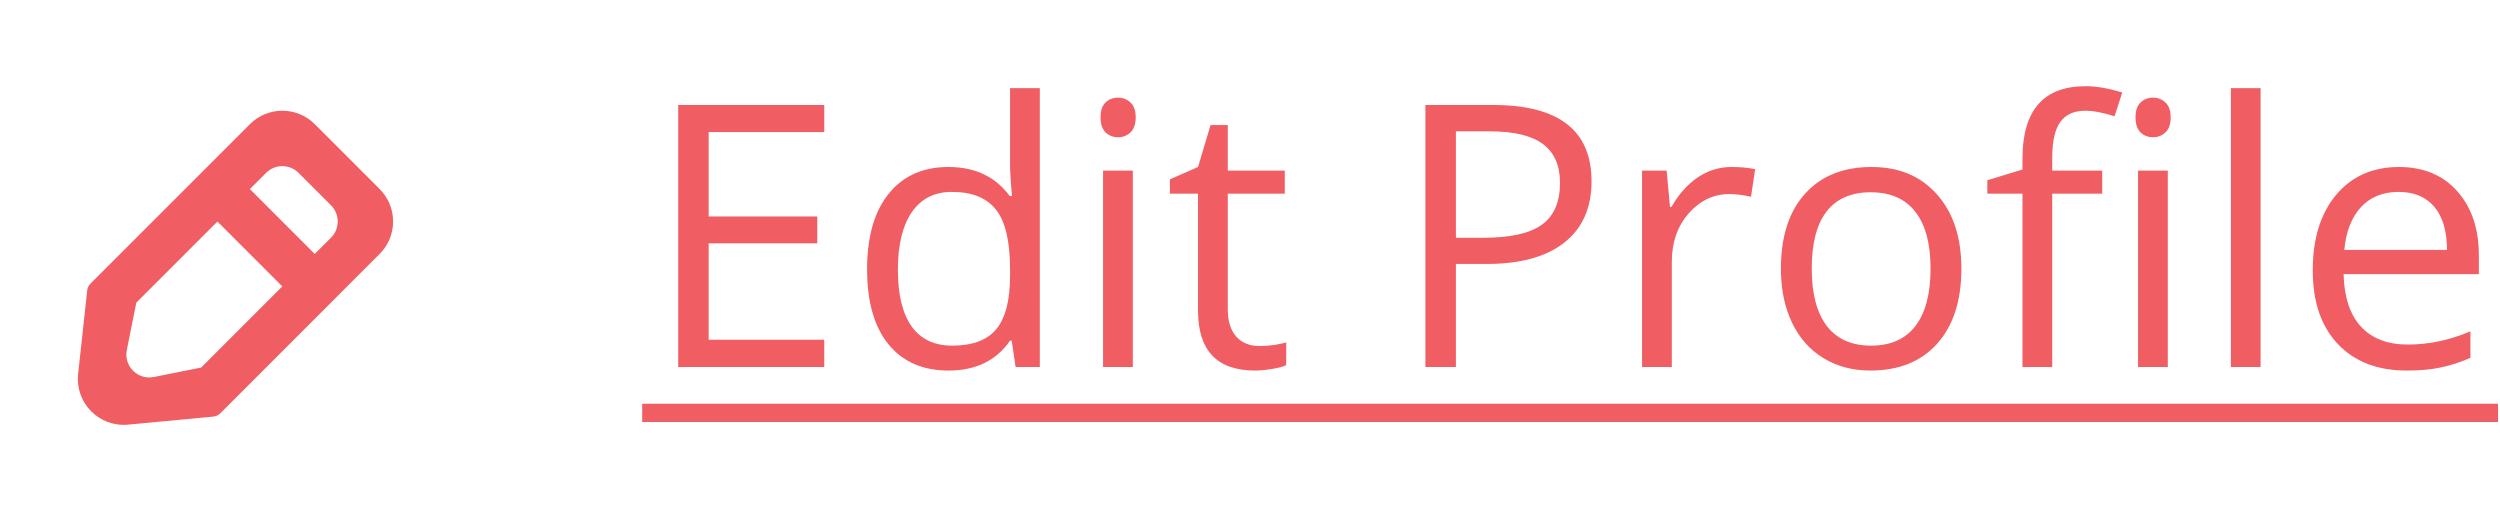
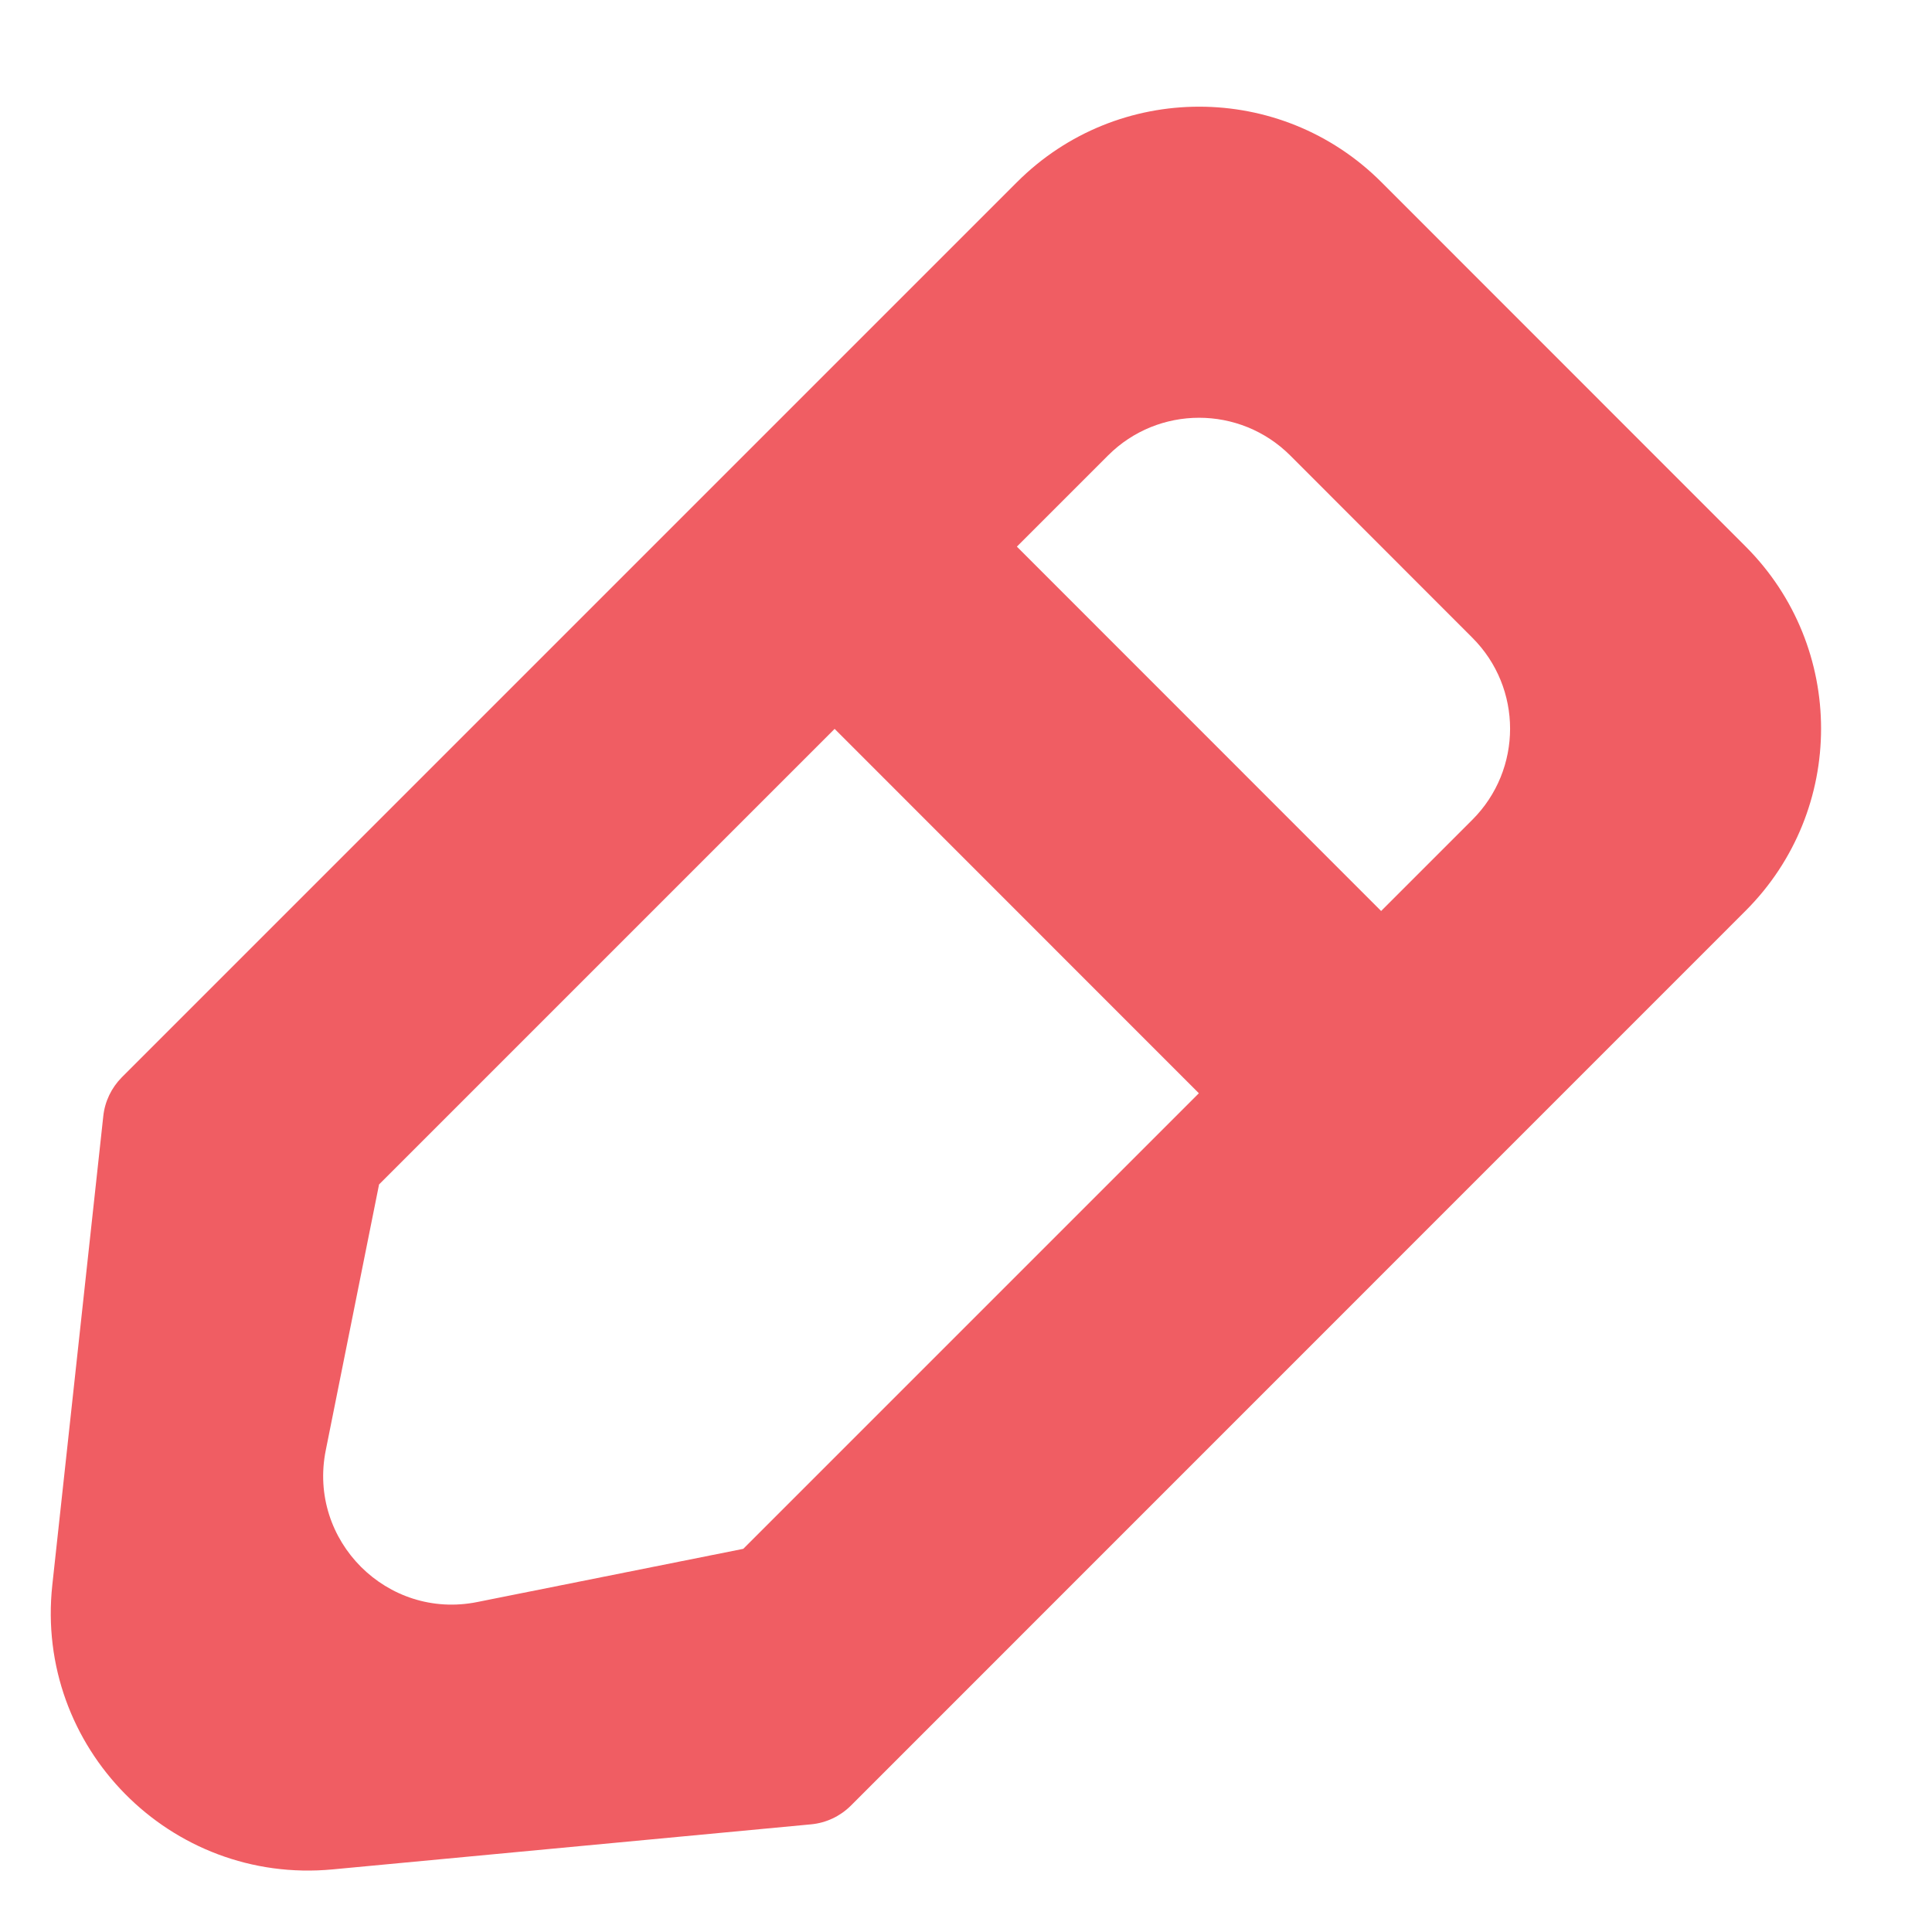
- <svg xmlns="http://www.w3.org/2000/svg" width="109" height="22" viewBox="0 0 109 22" fill="none">
-   <path fill-rule="evenodd" clip-rule="evenodd" d="M10.896 5.414C11.677 4.633 12.944 4.633 13.725 5.414L16.553 8.243C17.334 9.024 17.334 10.29 16.553 11.071L9.605 18.02C9.522 18.102 9.414 18.153 9.298 18.164L5.582 18.514C4.322 18.633 3.27 17.566 3.406 16.307L3.802 12.665C3.814 12.552 3.865 12.446 3.945 12.365L10.896 5.414ZM11.603 7.536C11.993 7.146 12.626 7.146 13.017 7.536L14.431 8.951C14.822 9.341 14.822 9.974 14.431 10.365L13.723 11.073L10.895 8.244L11.603 7.536ZM9.48 9.659L5.943 13.196L5.529 15.261C5.389 15.961 6.006 16.579 6.706 16.438L8.771 16.025L12.308 12.488L9.48 9.659Z" fill="#F05D63" />
-   <path d="M35.938 16H29.57V4.578H35.938V5.758H30.898V9.438H35.633V10.609H30.898V14.812H35.938V16ZM44.109 14.852H44.039C43.44 15.721 42.544 16.156 41.352 16.156C40.232 16.156 39.359 15.773 38.734 15.008C38.115 14.242 37.805 13.154 37.805 11.742C37.805 10.331 38.117 9.234 38.742 8.453C39.367 7.672 40.237 7.281 41.352 7.281C42.513 7.281 43.404 7.703 44.023 8.547H44.125L44.07 7.93L44.039 7.328V3.844H45.336V16H44.281L44.109 14.852ZM41.516 15.07C42.401 15.07 43.042 14.831 43.438 14.352C43.839 13.867 44.039 13.088 44.039 12.016V11.742C44.039 10.529 43.836 9.664 43.43 9.148C43.029 8.628 42.385 8.367 41.5 8.367C40.74 8.367 40.156 8.664 39.75 9.258C39.349 9.846 39.148 10.68 39.148 11.758C39.148 12.852 39.349 13.677 39.75 14.234C40.151 14.792 40.74 15.07 41.516 15.07ZM49.391 16H48.094V7.438H49.391V16ZM47.984 5.117C47.984 4.82 48.057 4.604 48.203 4.469C48.349 4.328 48.531 4.258 48.75 4.258C48.958 4.258 49.138 4.328 49.289 4.469C49.44 4.609 49.516 4.826 49.516 5.117C49.516 5.409 49.44 5.628 49.289 5.773C49.138 5.914 48.958 5.984 48.75 5.984C48.531 5.984 48.349 5.914 48.203 5.773C48.057 5.628 47.984 5.409 47.984 5.117ZM54.906 15.086C55.135 15.086 55.357 15.07 55.57 15.039C55.784 15.003 55.953 14.966 56.078 14.93V15.922C55.938 15.99 55.729 16.044 55.453 16.086C55.182 16.133 54.938 16.156 54.719 16.156C53.062 16.156 52.234 15.284 52.234 13.539V8.445H51.008V7.82L52.234 7.281L52.781 5.453H53.531V7.438H56.016V8.445H53.531V13.484C53.531 14 53.654 14.396 53.898 14.672C54.143 14.948 54.479 15.086 54.906 15.086ZM69.391 7.906C69.391 9.062 68.995 9.953 68.203 10.578C67.417 11.198 66.289 11.508 64.82 11.508H63.477V16H62.148V4.578H65.109C67.963 4.578 69.391 5.688 69.391 7.906ZM63.477 10.367H64.672C65.849 10.367 66.701 10.177 67.227 9.797C67.753 9.417 68.016 8.807 68.016 7.969C68.016 7.214 67.768 6.651 67.273 6.281C66.779 5.911 66.008 5.727 64.961 5.727H63.477V10.367ZM75.5 7.281C75.88 7.281 76.221 7.312 76.523 7.375L76.344 8.578C75.99 8.5 75.677 8.461 75.406 8.461C74.713 8.461 74.12 8.742 73.625 9.305C73.135 9.867 72.891 10.568 72.891 11.406V16H71.594V7.438H72.664L72.812 9.023H72.875C73.193 8.466 73.576 8.036 74.023 7.734C74.471 7.432 74.963 7.281 75.5 7.281ZM85.516 11.711C85.516 13.107 85.164 14.198 84.461 14.984C83.758 15.766 82.787 16.156 81.547 16.156C80.781 16.156 80.102 15.977 79.508 15.617C78.914 15.258 78.456 14.742 78.133 14.07C77.81 13.398 77.648 12.612 77.648 11.711C77.648 10.315 77.997 9.229 78.695 8.453C79.393 7.672 80.362 7.281 81.602 7.281C82.799 7.281 83.75 7.68 84.453 8.477C85.162 9.273 85.516 10.352 85.516 11.711ZM78.992 11.711C78.992 12.805 79.211 13.638 79.648 14.211C80.086 14.784 80.729 15.07 81.578 15.07C82.427 15.07 83.07 14.787 83.508 14.219C83.951 13.646 84.172 12.81 84.172 11.711C84.172 10.622 83.951 9.797 83.508 9.234C83.07 8.667 82.422 8.383 81.562 8.383C80.713 8.383 80.073 8.661 79.641 9.219C79.208 9.776 78.992 10.607 78.992 11.711ZM91.656 8.445H89.477V16H88.18V8.445H86.648V7.859L88.18 7.391V6.914C88.18 4.81 89.099 3.758 90.938 3.758C91.391 3.758 91.922 3.849 92.531 4.031L92.195 5.07C91.695 4.909 91.268 4.828 90.914 4.828C90.424 4.828 90.062 4.992 89.828 5.32C89.594 5.643 89.477 6.164 89.477 6.883V7.438H91.656V8.445ZM94.516 16H93.219V7.438H94.516V16ZM93.109 5.117C93.109 4.82 93.182 4.604 93.328 4.469C93.474 4.328 93.656 4.258 93.875 4.258C94.083 4.258 94.263 4.328 94.414 4.469C94.565 4.609 94.641 4.826 94.641 5.117C94.641 5.409 94.565 5.628 94.414 5.773C94.263 5.914 94.083 5.984 93.875 5.984C93.656 5.984 93.474 5.914 93.328 5.773C93.182 5.628 93.109 5.409 93.109 5.117ZM98.562 16H97.266V3.844H98.562V16ZM104.93 16.156C103.664 16.156 102.664 15.771 101.93 15C101.201 14.229 100.836 13.159 100.836 11.789C100.836 10.409 101.174 9.312 101.852 8.5C102.534 7.688 103.448 7.281 104.594 7.281C105.667 7.281 106.516 7.635 107.141 8.344C107.766 9.047 108.078 9.977 108.078 11.133V11.953H102.18C102.206 12.958 102.458 13.721 102.938 14.242C103.422 14.763 104.102 15.023 104.977 15.023C105.898 15.023 106.81 14.831 107.711 14.445V15.602C107.253 15.8 106.818 15.94 106.406 16.023C106 16.112 105.508 16.156 104.93 16.156ZM104.578 8.367C103.891 8.367 103.341 8.591 102.93 9.039C102.523 9.487 102.284 10.107 102.211 10.898H106.688C106.688 10.081 106.505 9.456 106.141 9.023C105.776 8.586 105.255 8.367 104.578 8.367Z" fill="#F05D63" />
-   <path d="M28 17.602H108.914V18.398H28V17.602Z" fill="#F05D63" />
+ <svg xmlns="http://www.w3.org/2000/svg" width="15" height="15" viewBox="0 0 15 15" fill="none">
+   <path fill-rule="evenodd" clip-rule="evenodd" d="M7.896 1.414C8.677 0.633 9.944 0.633 10.725 1.414L13.553 4.243C14.334 5.024 14.334 6.29 13.553 7.071L6.605 14.02C6.522 14.102 6.414 14.153 6.298 14.164L2.582 14.514C1.322 14.633 0.27 13.566 0.406 12.307L0.802 8.665C0.814 8.552 0.865 8.446 0.945 8.365L7.896 1.414ZM8.603 3.536C8.993 3.146 9.626 3.146 10.017 3.536L11.431 4.951C11.822 5.341 11.822 5.974 11.431 6.365L10.723 7.073L7.895 4.244L8.603 3.536ZM6.48 5.659L2.943 9.196L2.529 11.261C2.389 11.961 3.006 12.579 3.706 12.438L5.771 12.025L9.308 8.488L6.48 5.659Z" fill="#F05D63" />
</svg>
